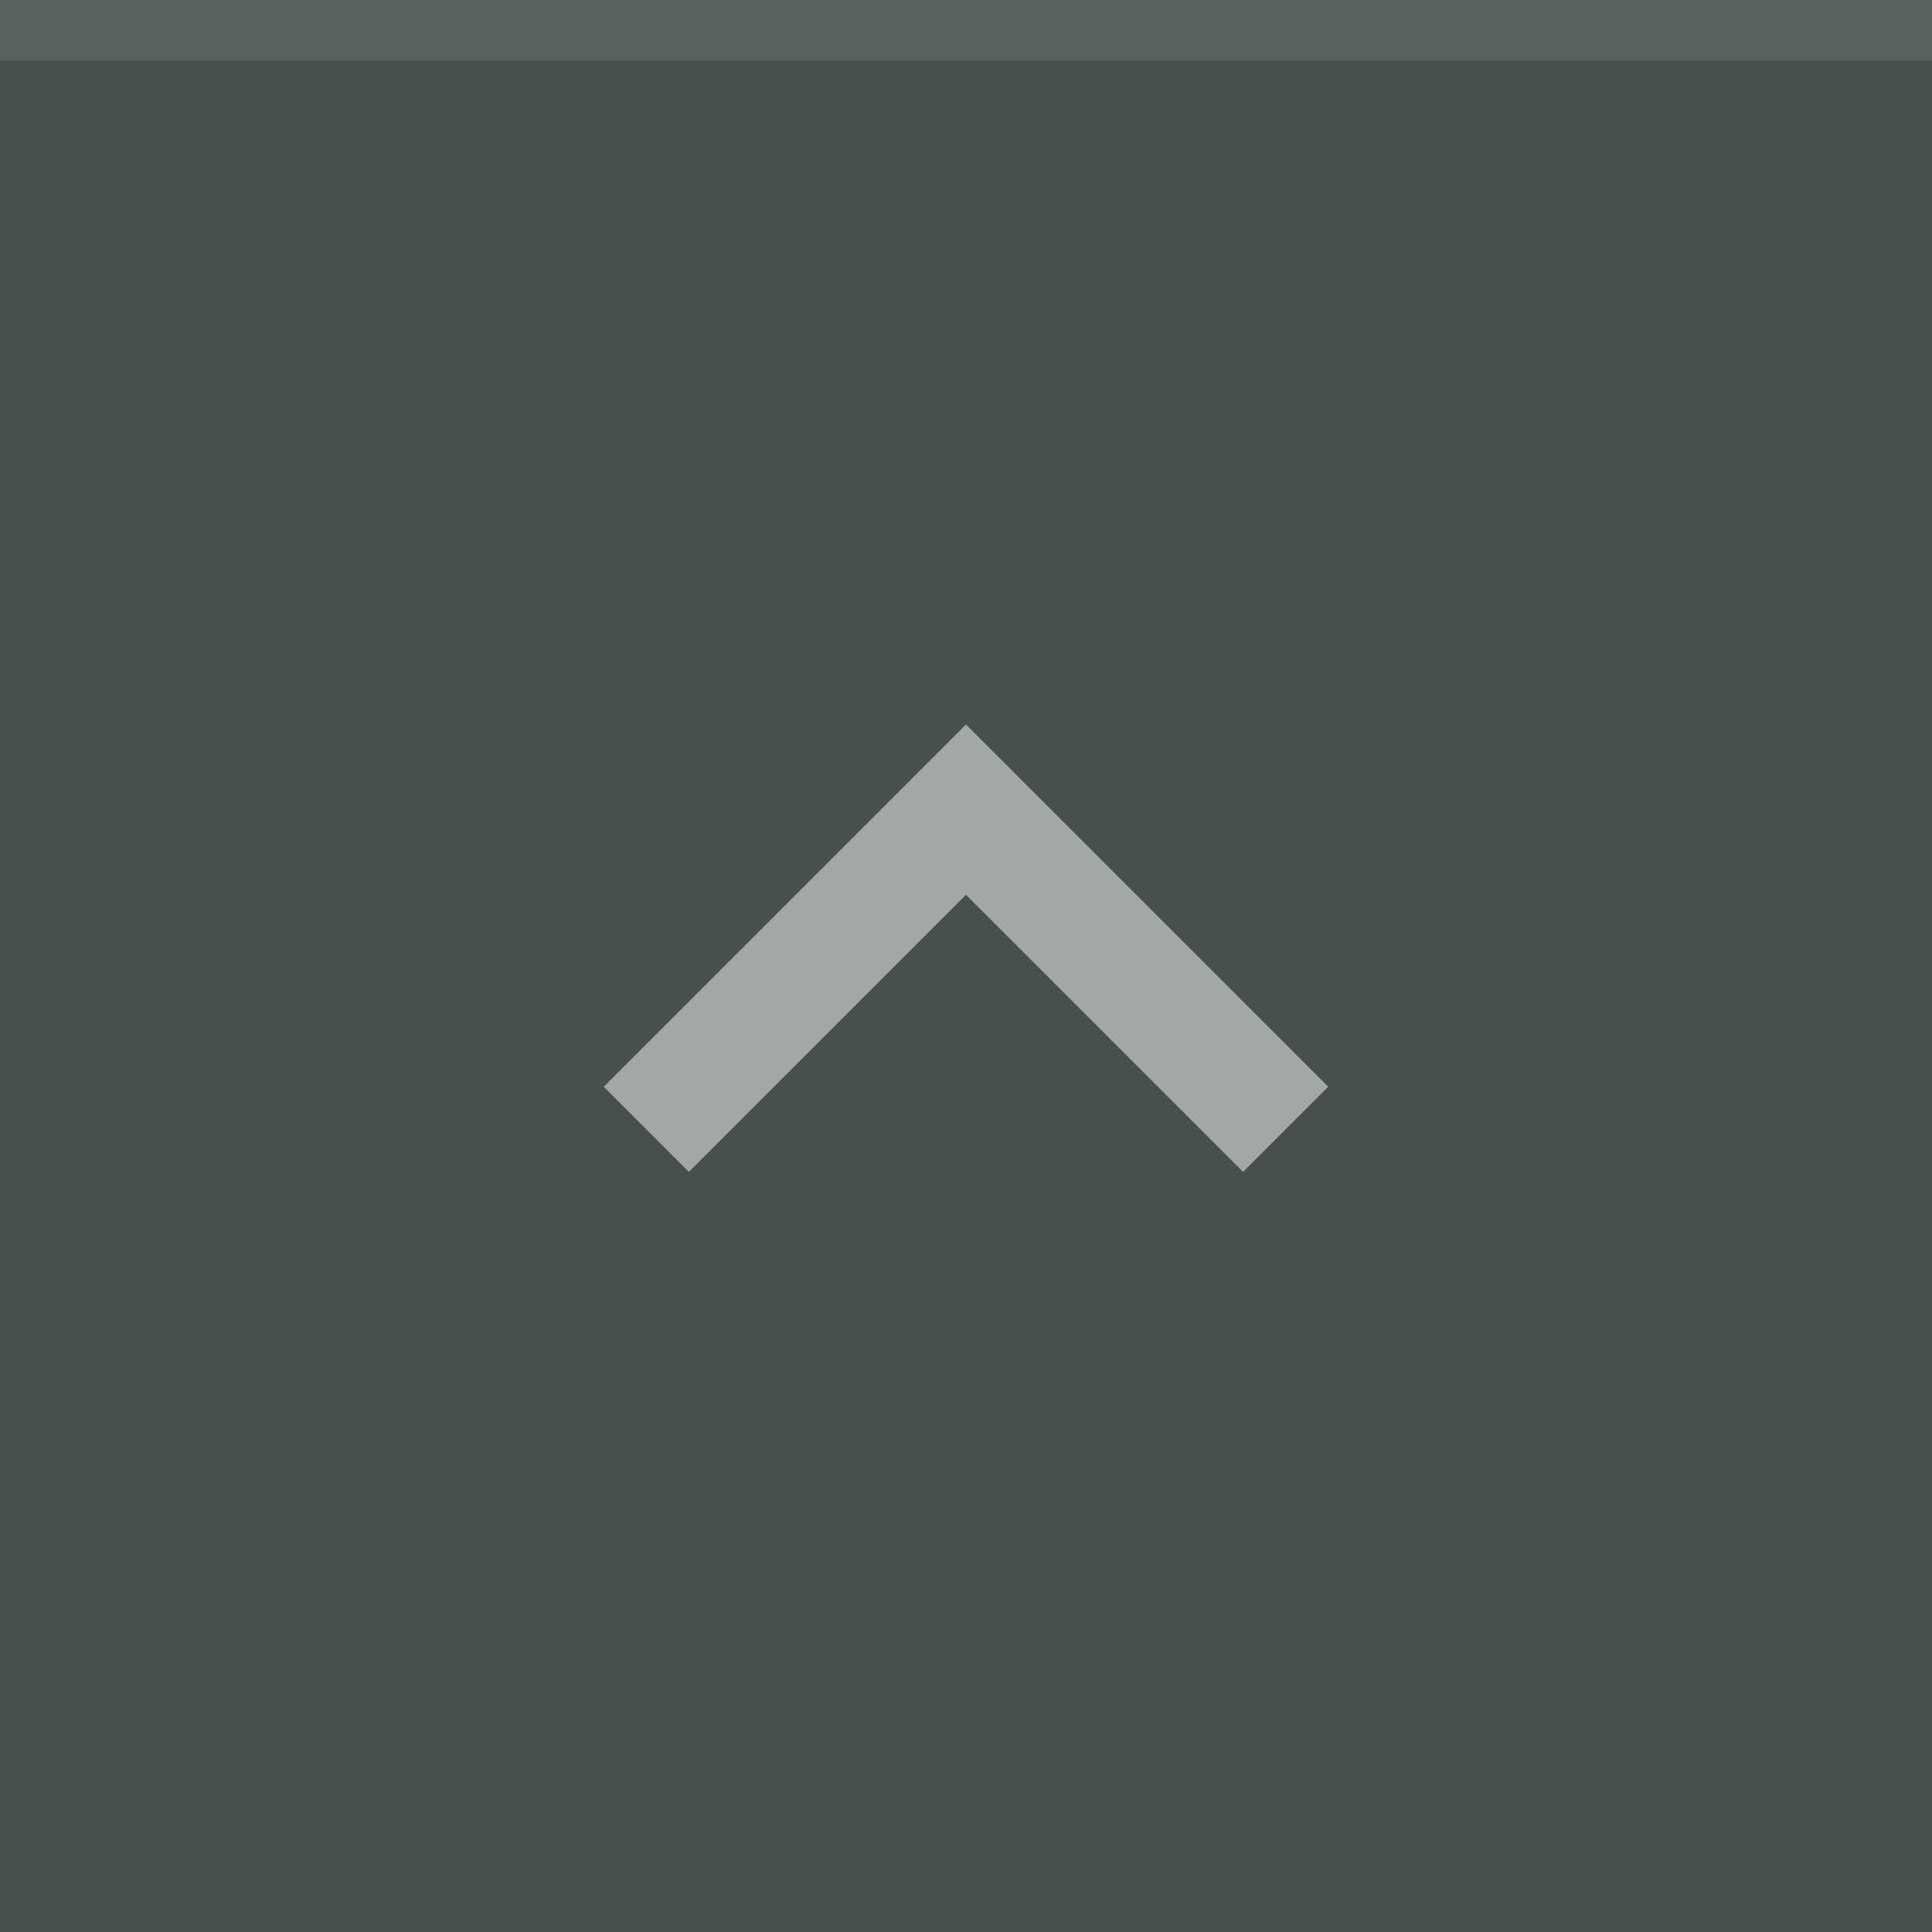
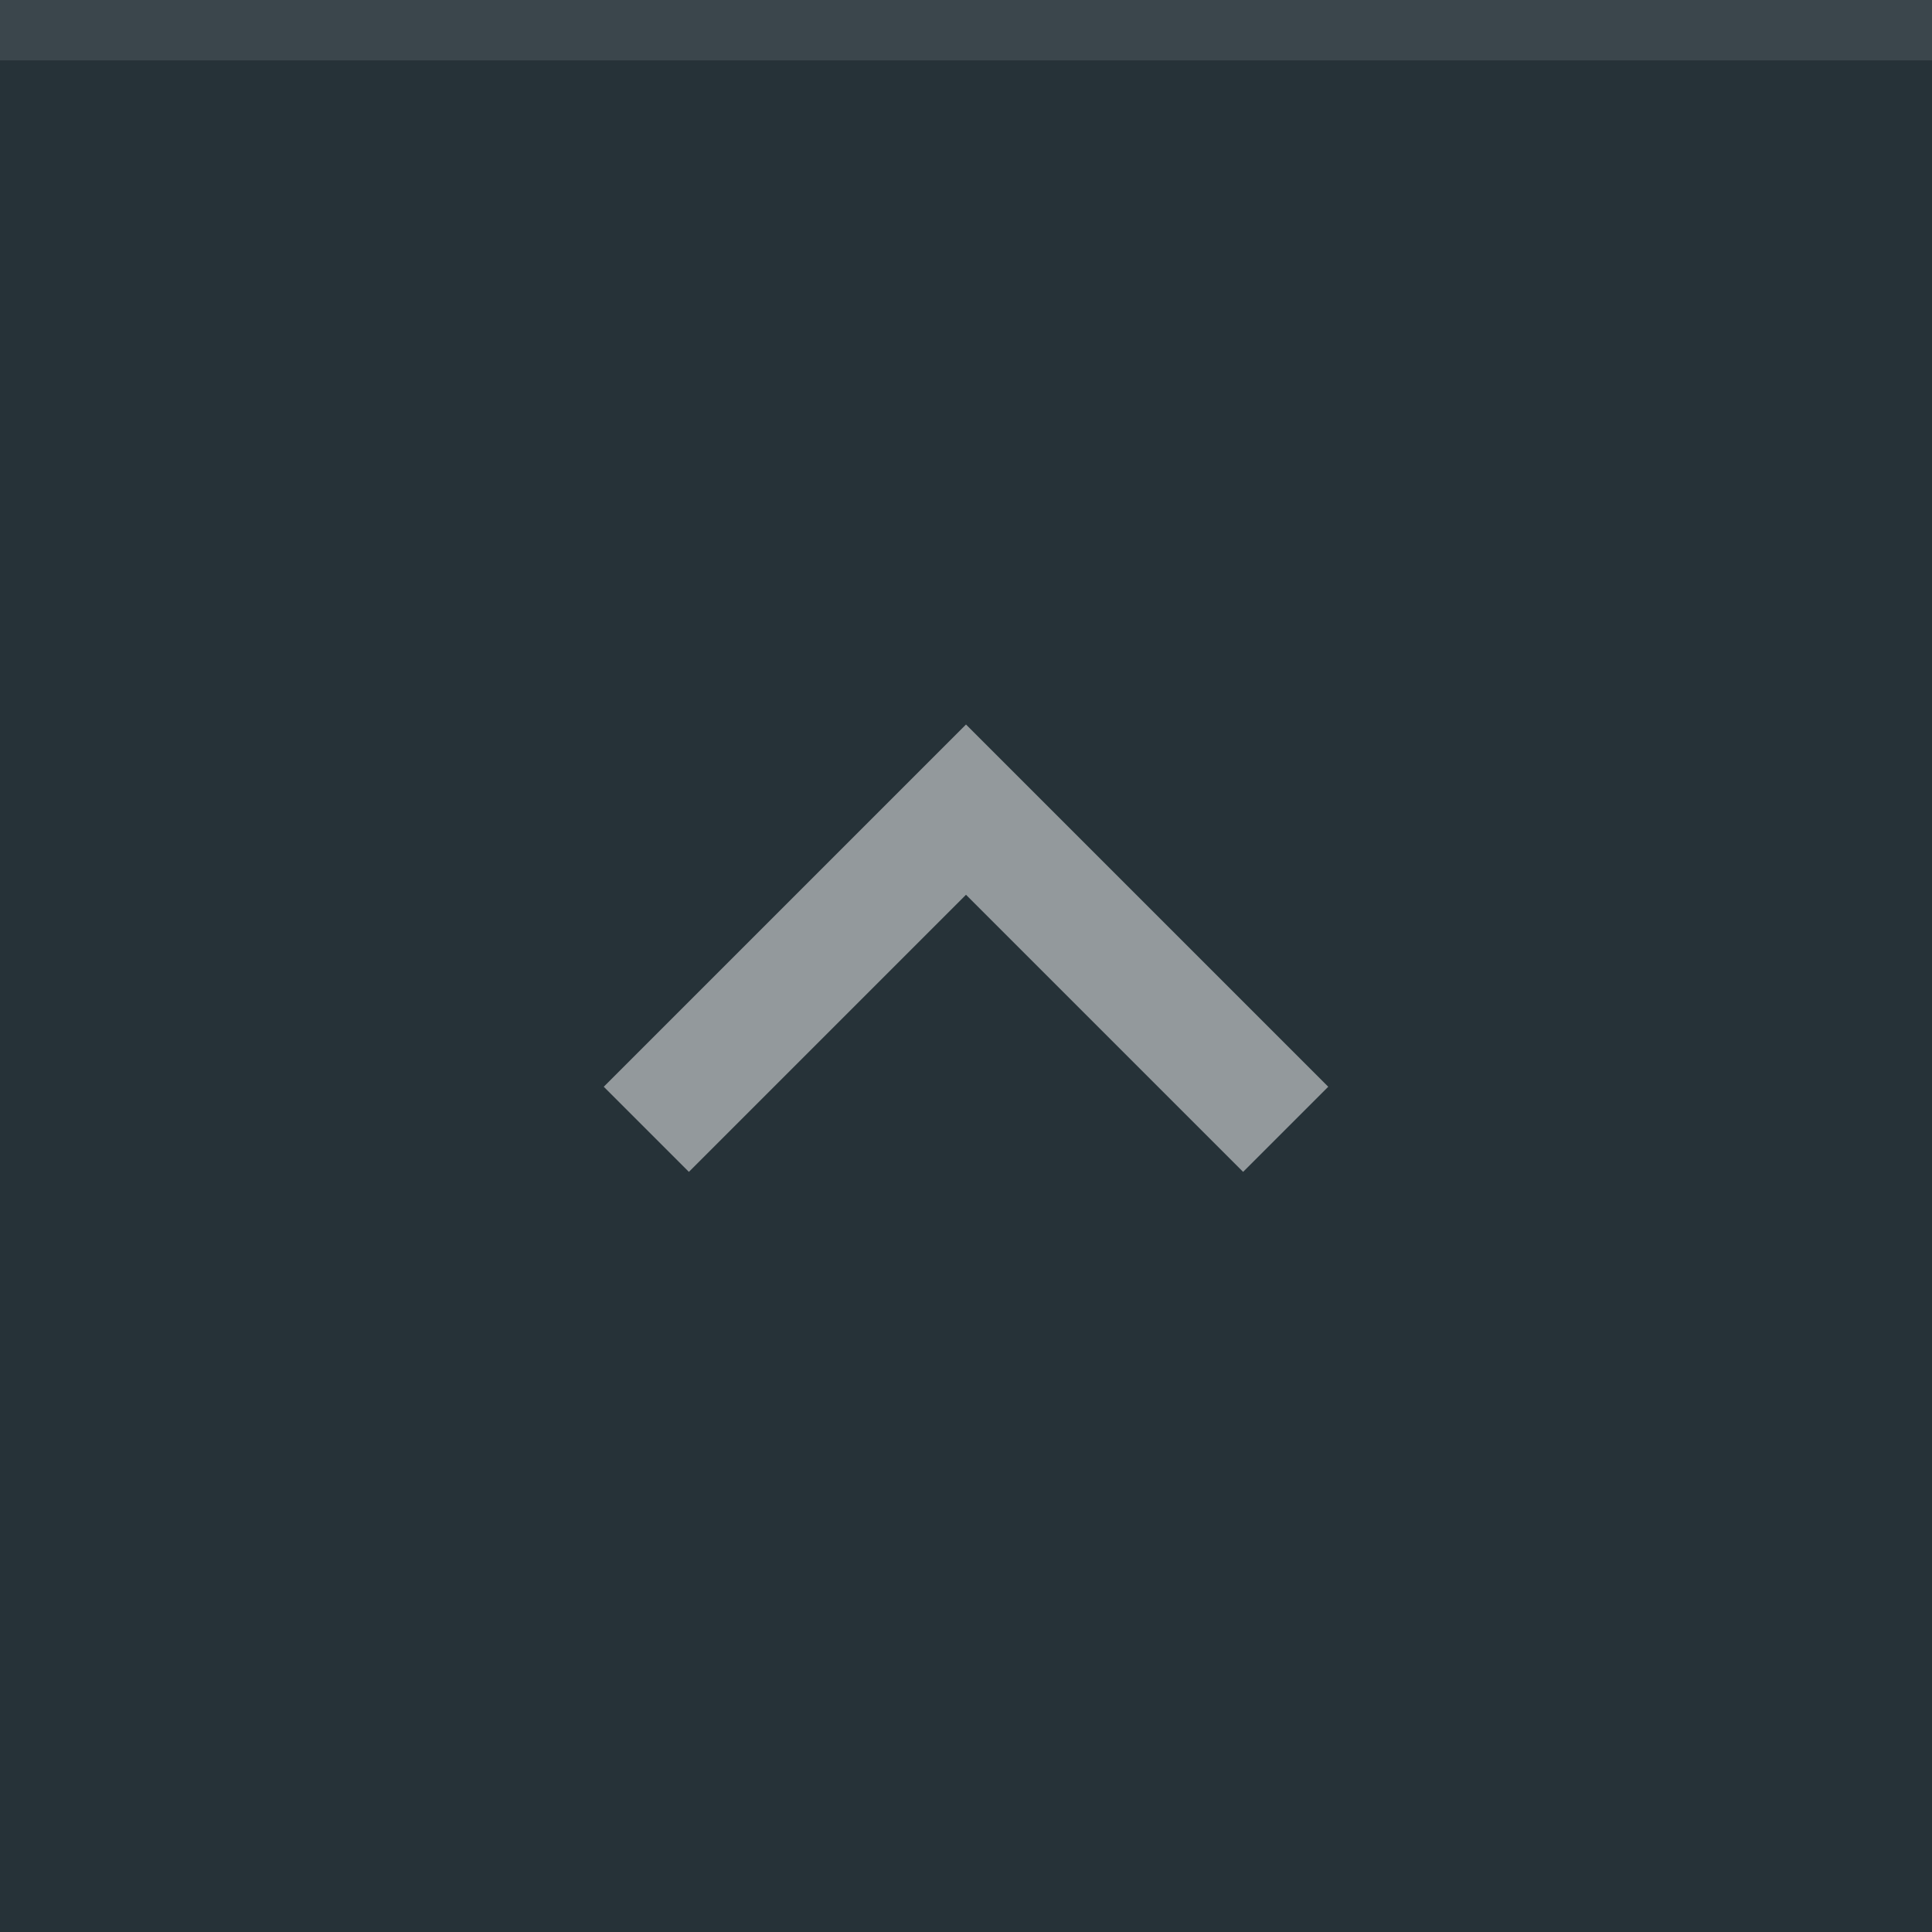
<svg xmlns="http://www.w3.org/2000/svg" width="32" height="32" viewBox="0 0 32 32">
-   <rect width="32" height="32" fill="#47504e" />
+   <rect width="32" height="32" fill="#263238" />
  <rect width="32" height="1" fill="#FFFFFF" fill-opacity="0.1" />
  <g fill="#FFFFFF" opacity="0.5">
    <circle cx="16" cy="16" r="12" opacity="0" />
    <path d="m10 18 1.41 1.41 4.59-4.59 4.59 4.59 1.41-1.41-6-6z" />
  </g>
</svg>
